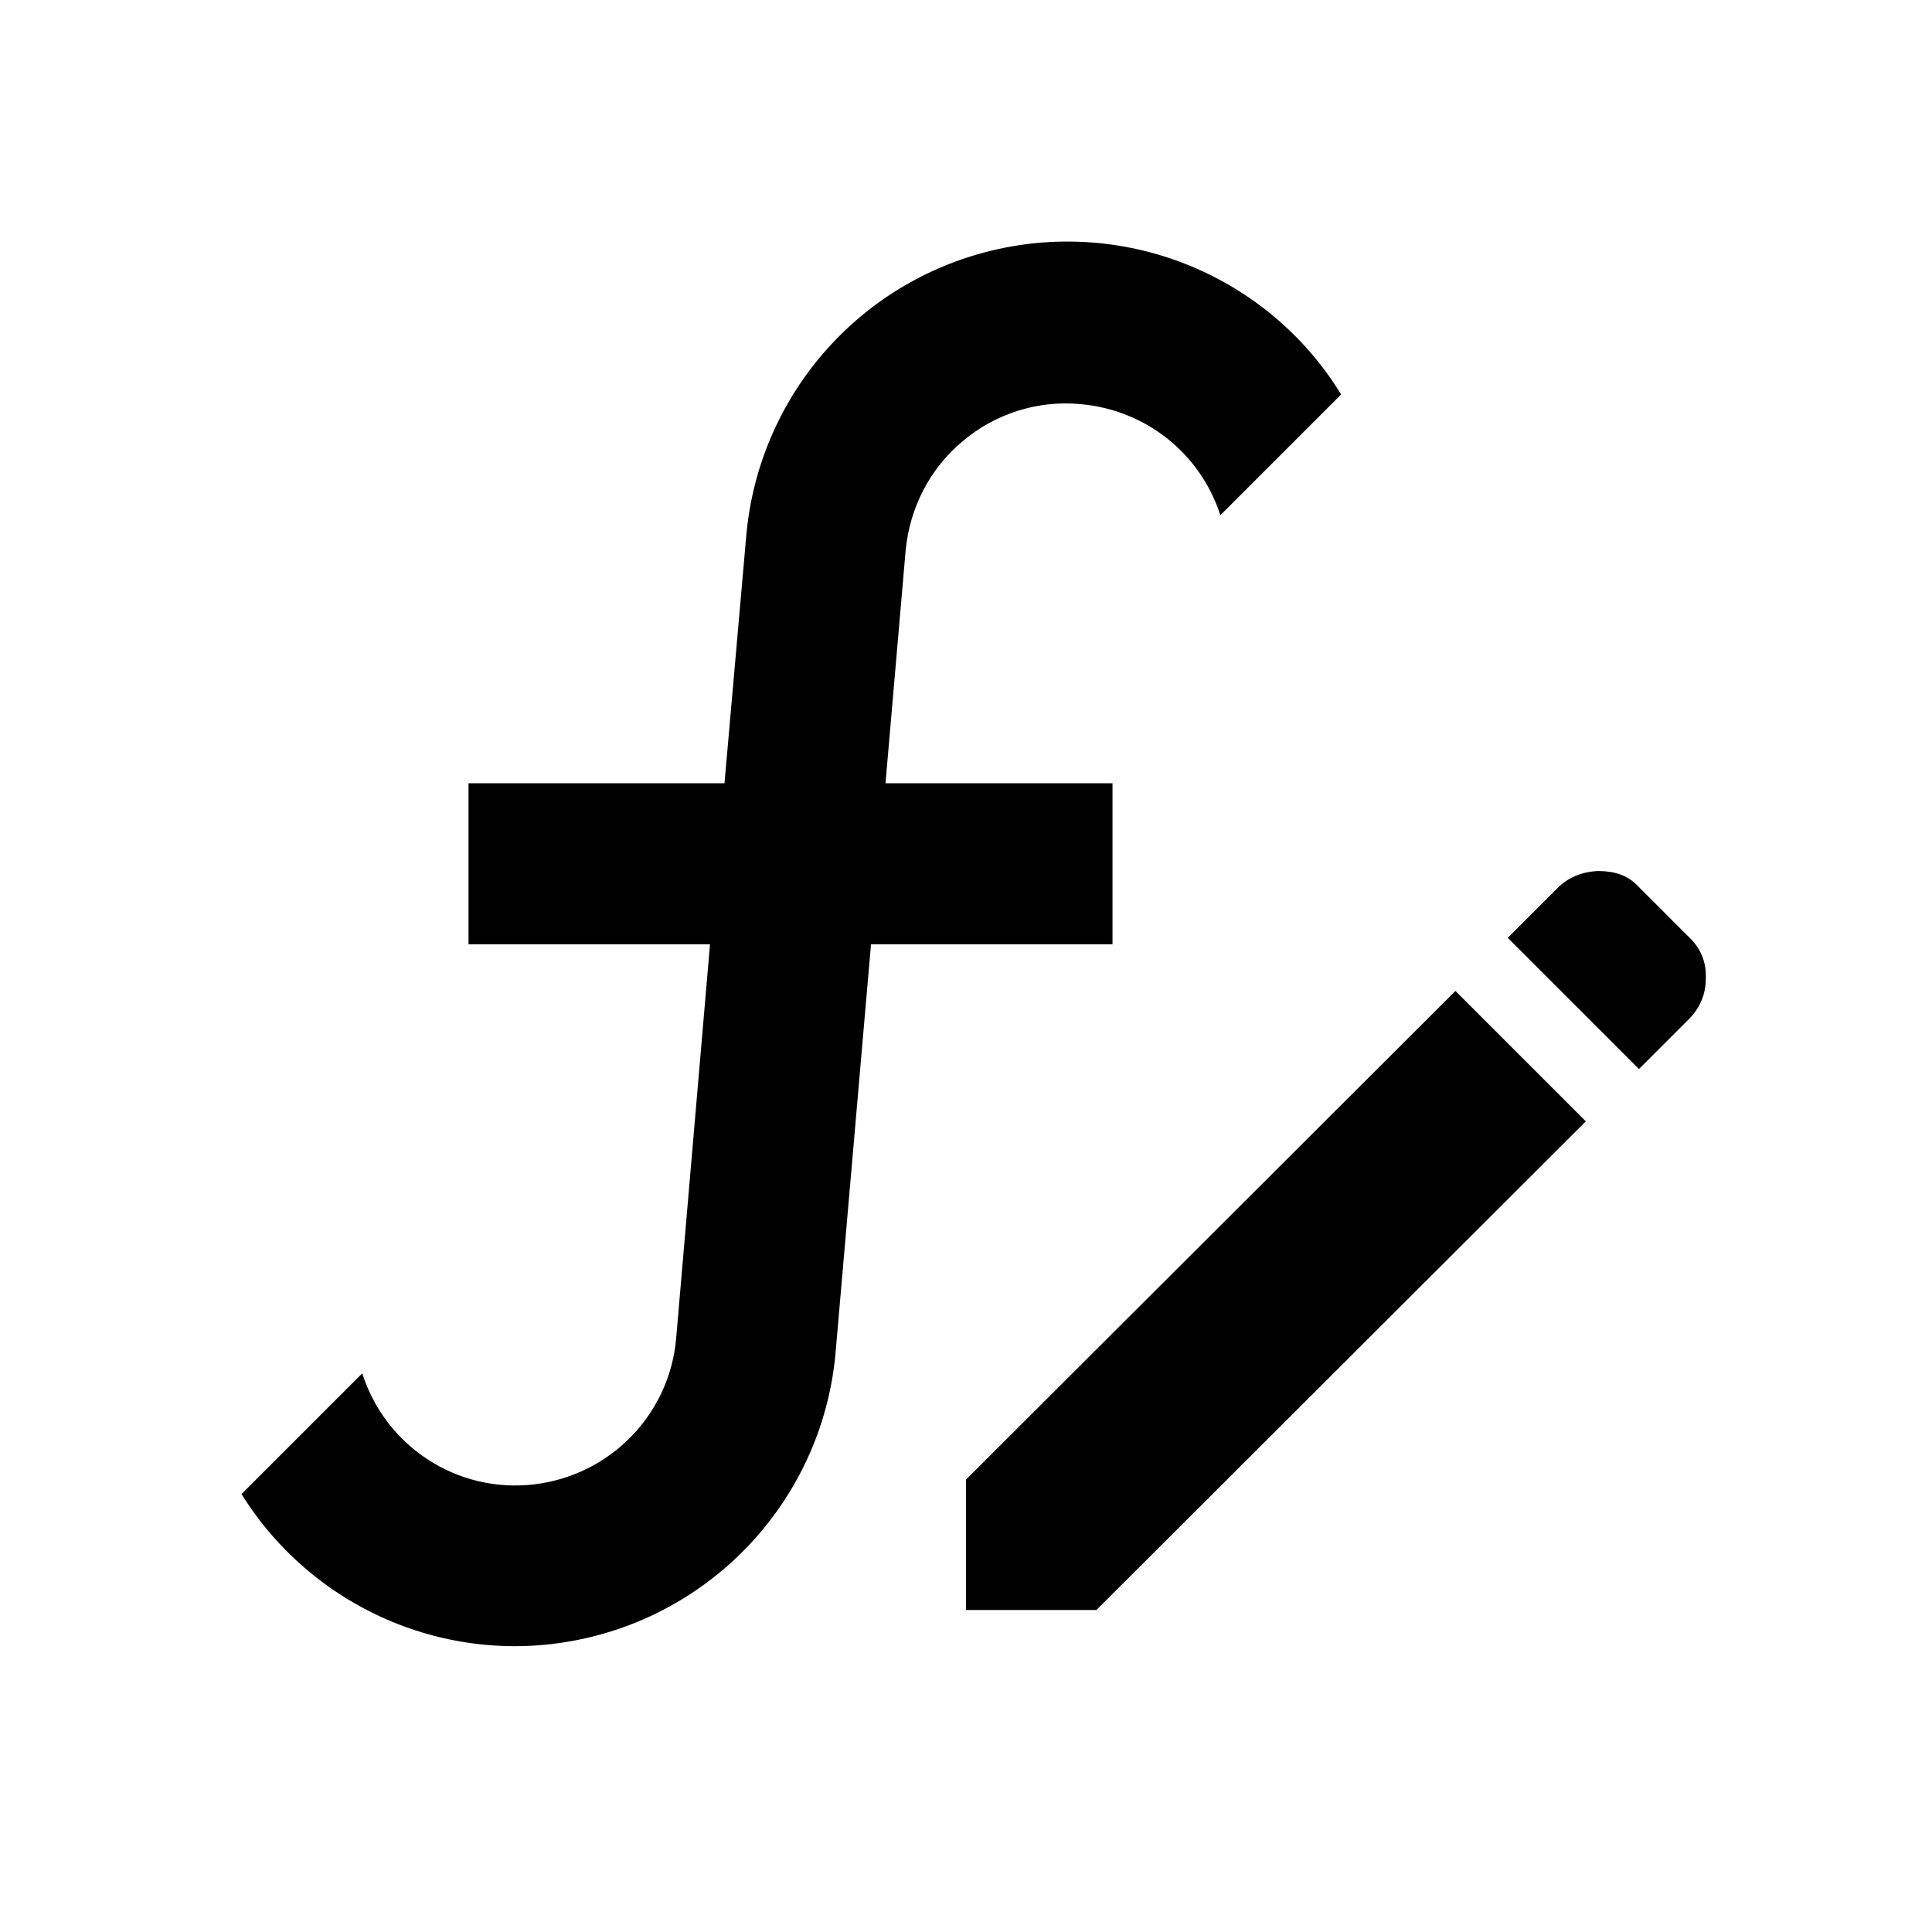
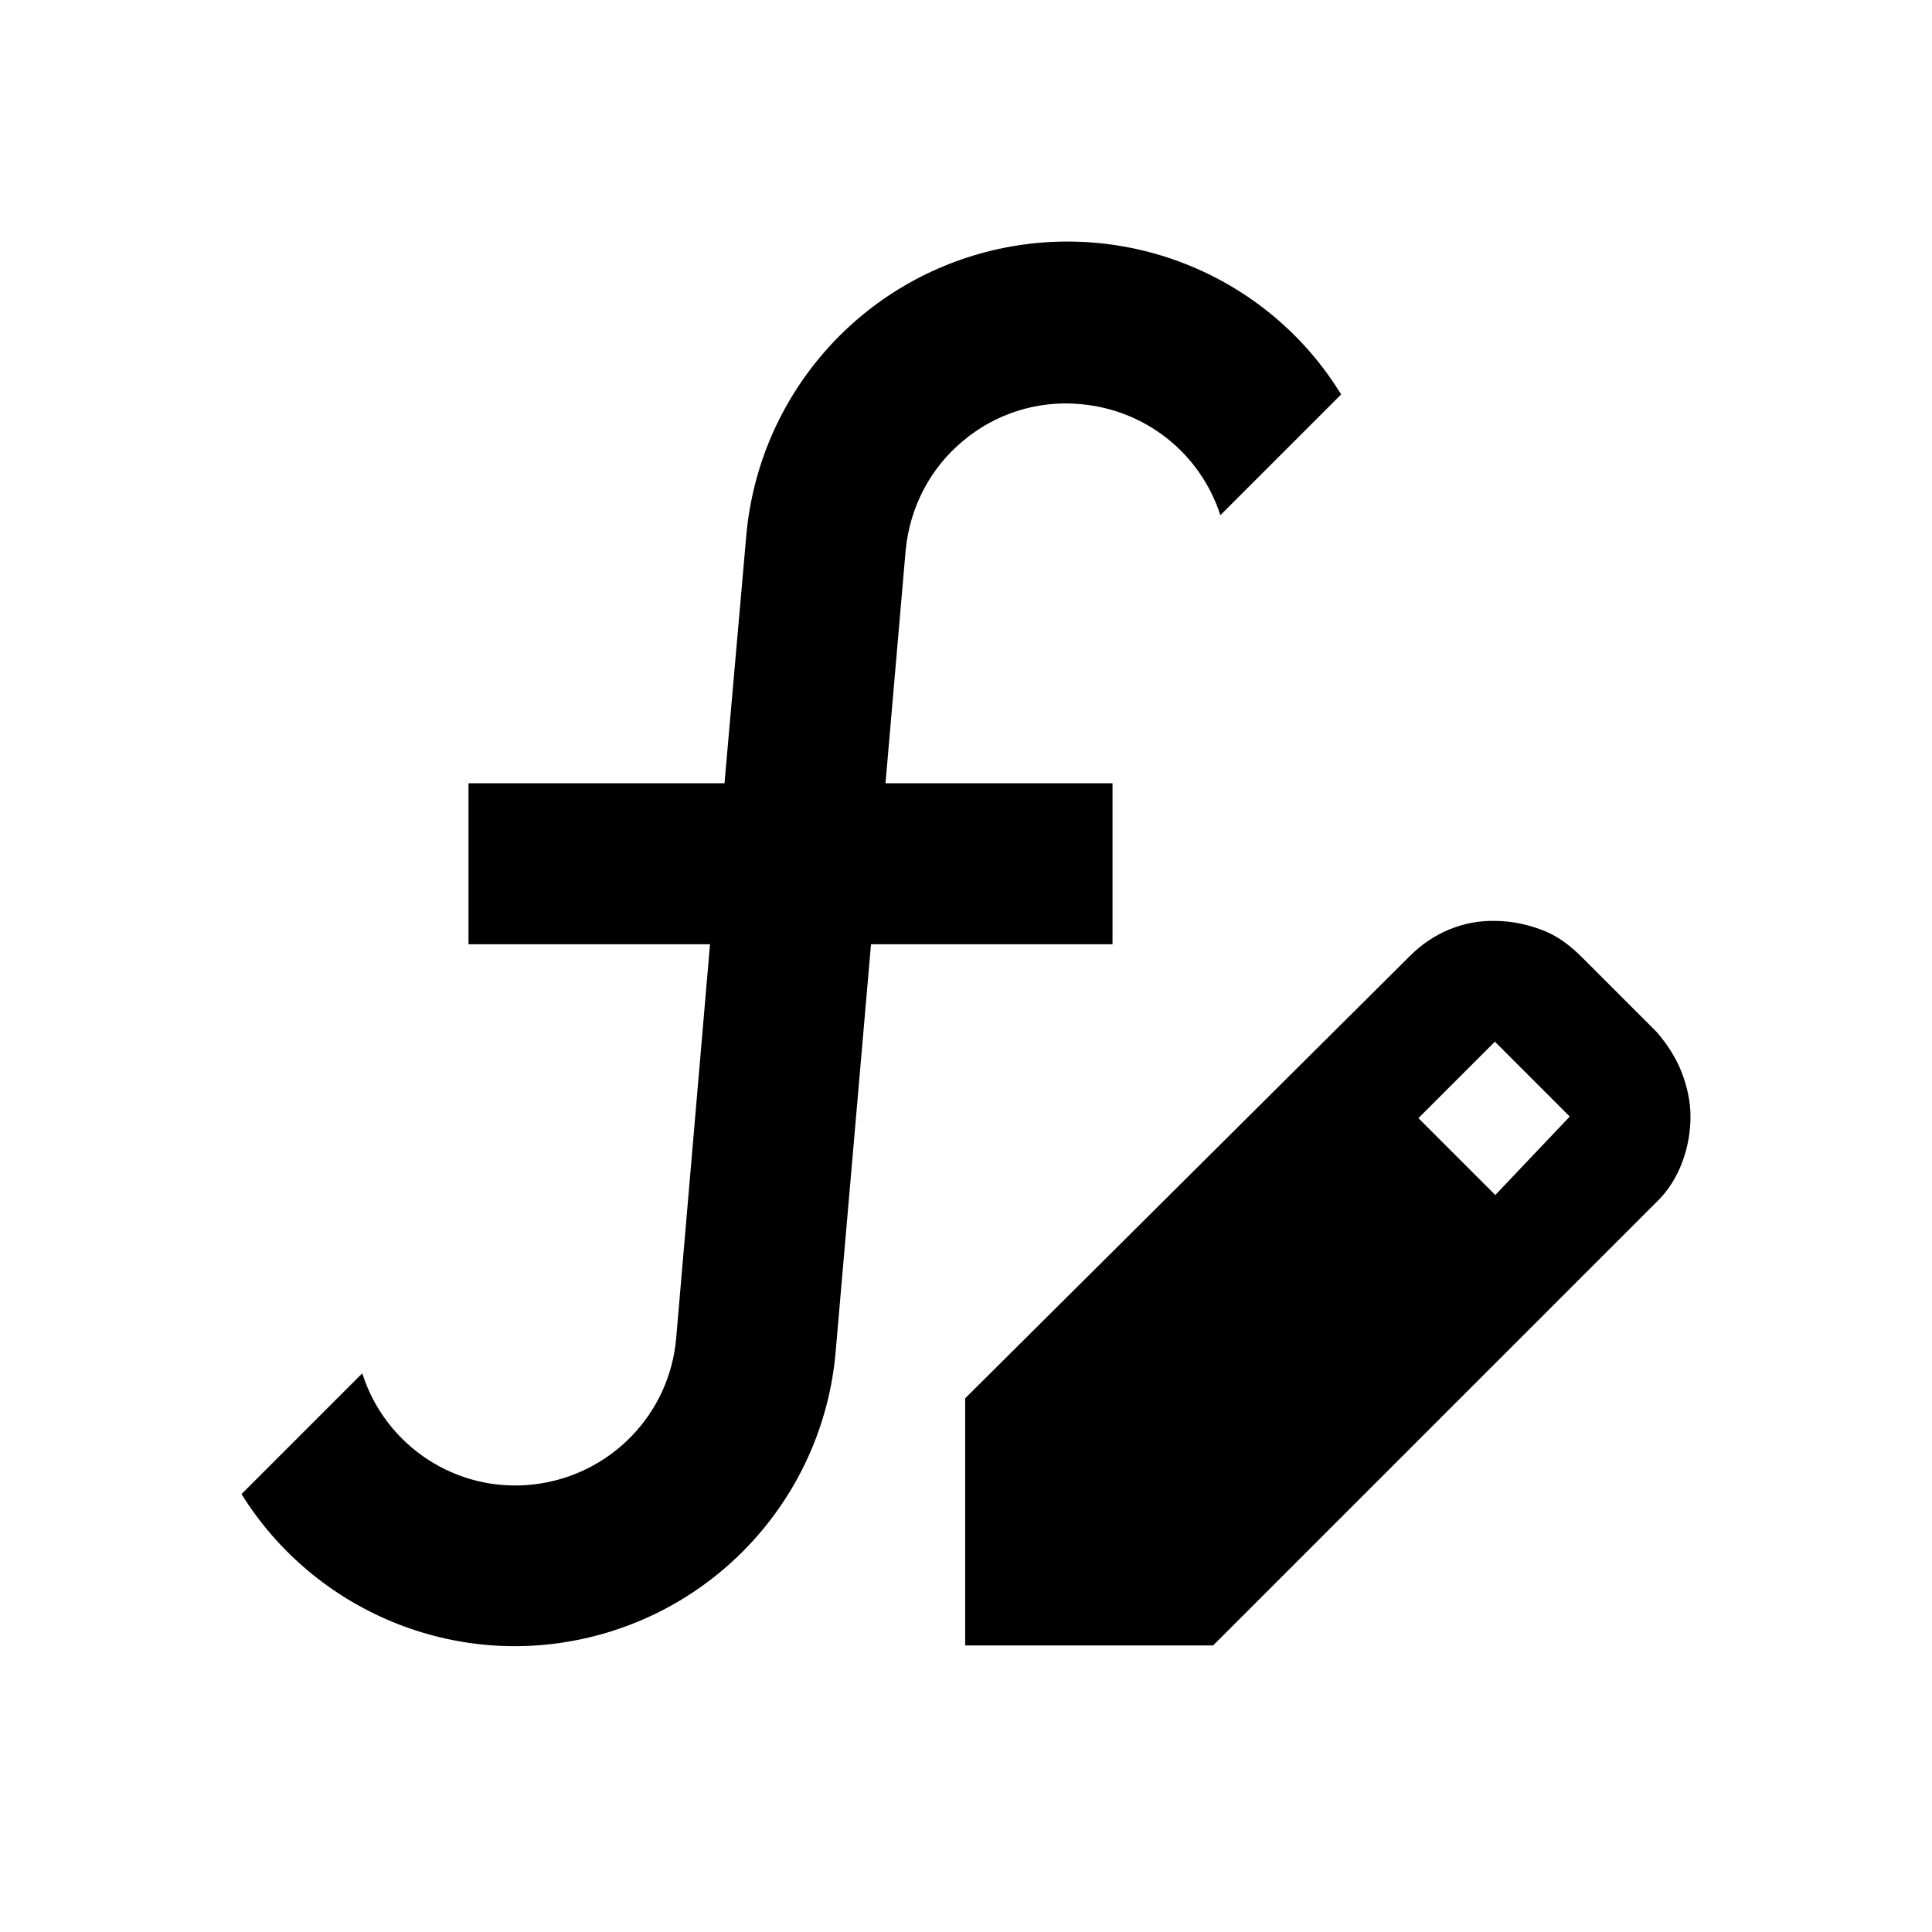
- <svg xmlns="http://www.w3.org/2000/svg" id="a" data-name="Layer 1" viewBox="0 0 24 24">
-   <defs>
-     <style>
-       .b {
-         fill: #000;
-         stroke-width: 0px;
-       }
-     </style>
-   </defs>
-   <path class="b" d="M12,20v-1.62l6.08-6.07,1.62,1.62-6.08,6.07h-1.62ZM20.35,13.27l-1.62-1.62.62-.62c.13-.13.3-.2.5-.21.2,0,.37.05.5.19l.65.65c.13.13.2.3.19.5,0,.2-.08.37-.21.5l-.62.62ZM13.42,5.02c-.53-.05-1.06.12-1.46.46-.41.34-.66.83-.71,1.36l-.25,2.89h2.82v2h-3l-.44,5.07c-.15,1.71-1.38,3.14-3.06,3.54-1.67.4-3.41-.32-4.32-1.78l1.5-1.5c.29.91,1.18,1.49,2.13,1.38.95-.11,1.69-.87,1.77-1.82l.42-4.89h-3v-2h3.18l.27-3.07c.15-1.72,1.38-3.15,3.06-3.55,1.68-.4,3.43.32,4.33,1.79l-1.5,1.5c-.25-.77-.93-1.31-1.74-1.38Z" />
+ <svg xmlns="http://www.w3.org/2000/svg" viewBox="0 0 24 24">
+   <path d="M13.42,5.02c-.53-.05-1.06.12-1.46.46-.41.34-.66.83-.71,1.36l-.25,2.89h2.82v2h-3l-.44,5.07c-.15,1.71-1.38,3.14-3.06,3.54-1.67.4-3.41-.32-4.32-1.78l1.5-1.5c.29.91,1.18,1.49,2.13,1.38.95-.11,1.69-.87,1.77-1.82l.42-4.89h-3v-2h3.18l.27-3.07c.15-1.72,1.38-3.15,3.06-3.55,1.68-.4,3.43.32,4.33,1.79l-1.5,1.5c-.25-.77-.93-1.31-1.74-1.38ZM11.99,20.45v-3.08l5.53-5.5c.28-.28.66-.44,1.05-.43.2,0,.39.04.58.11s.35.19.5.34l.93.93c.13.15.24.32.31.5s.11.37.11.55-.03.37-.1.56c-.07.19-.18.37-.33.51l-5.5,5.5h-3.08ZM18.57,14.85l.93-.98-.93-.93-.95.95.95.95h0Z" />
</svg>
